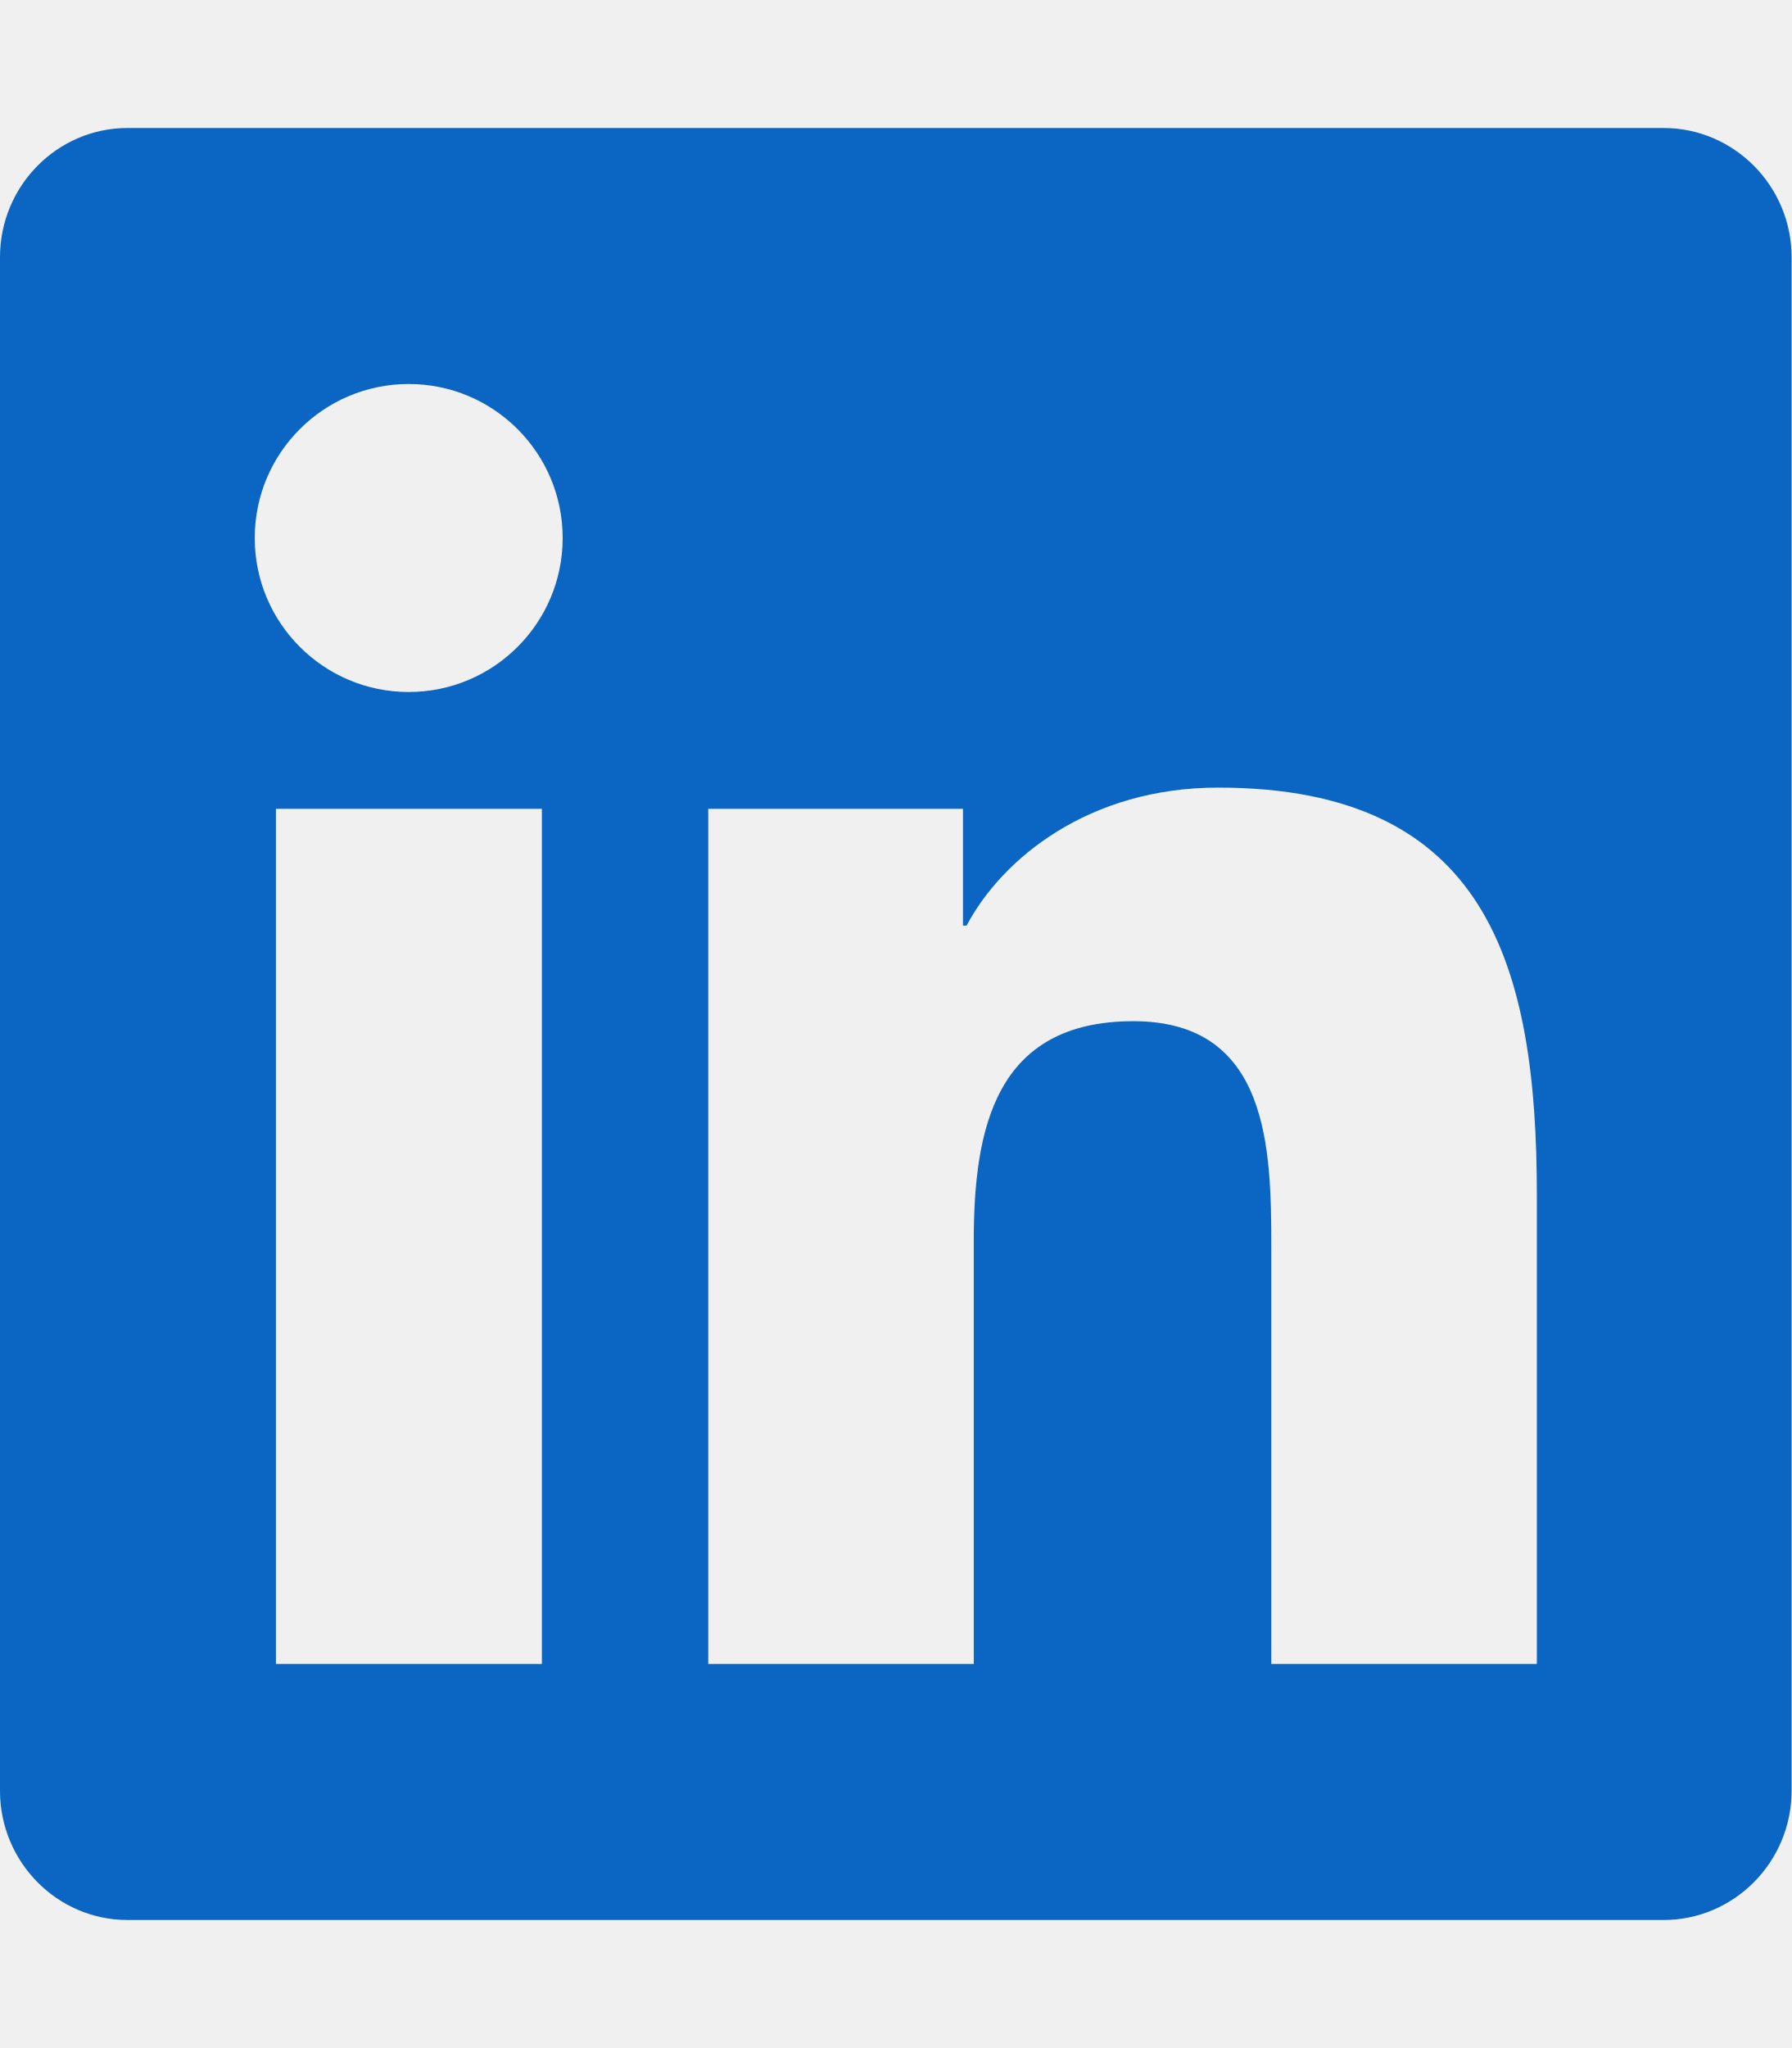
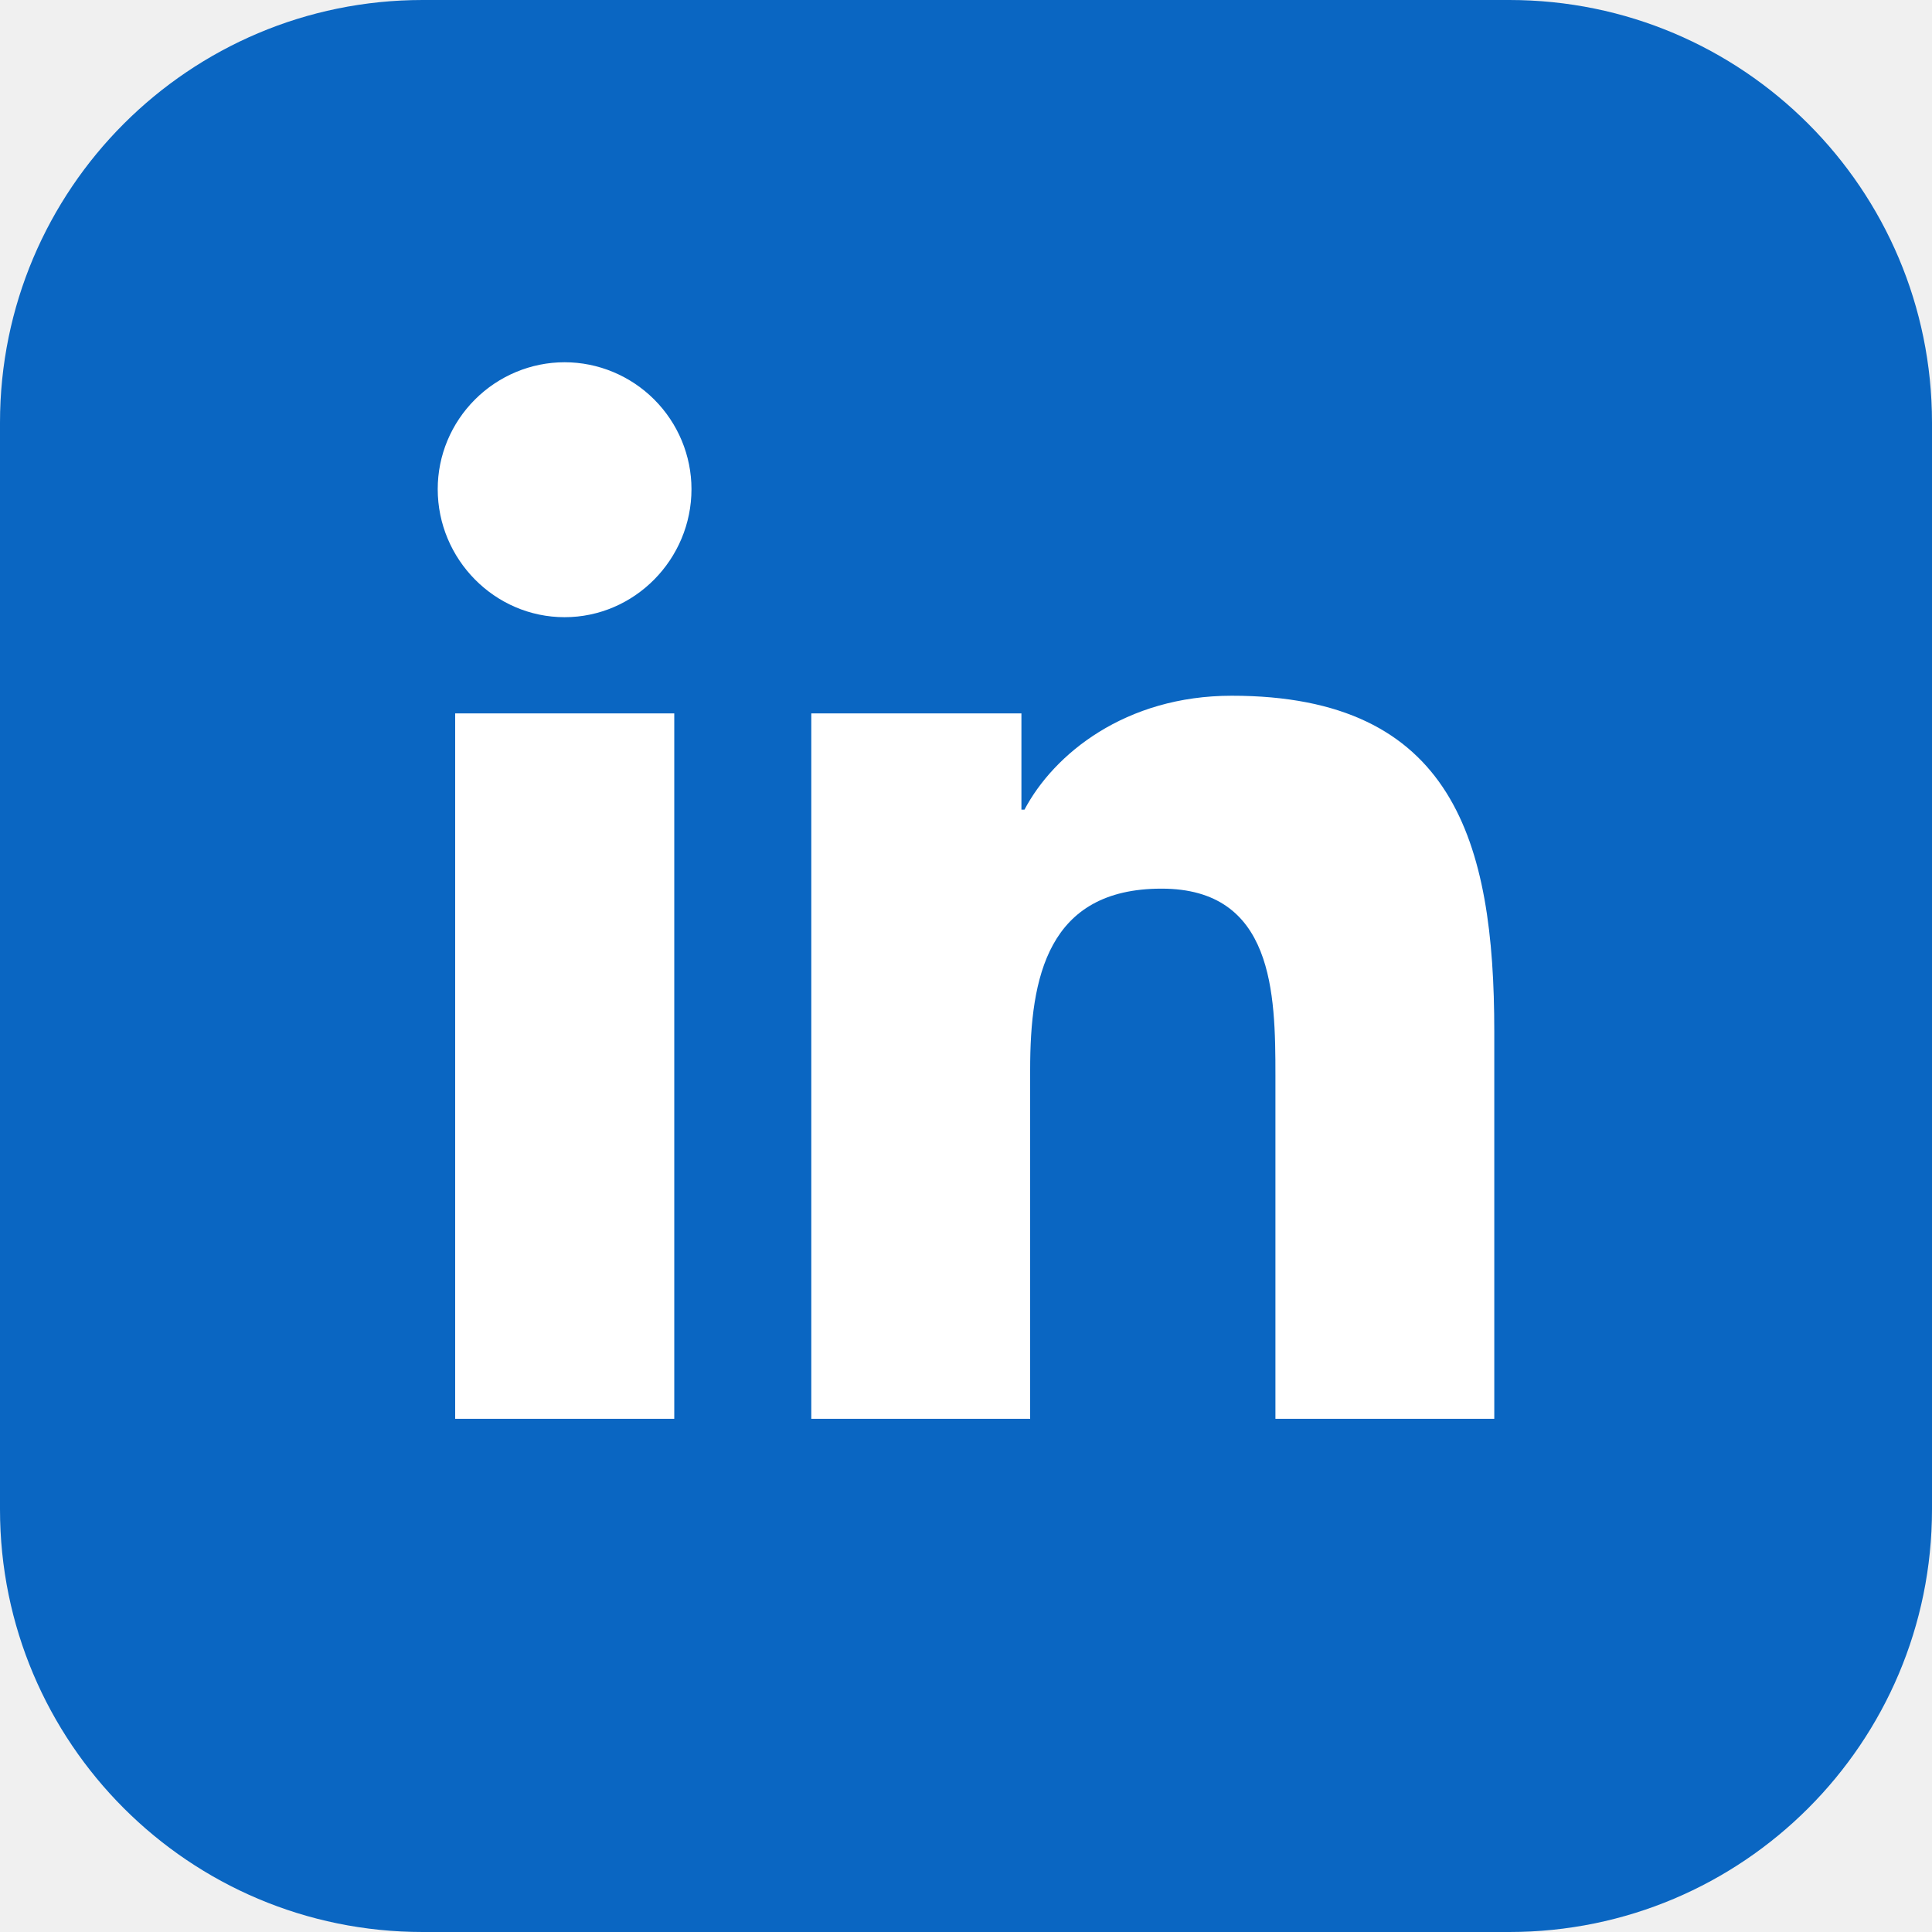
- <svg xmlns="http://www.w3.org/2000/svg" viewBox="0 0 448 512" fill="#0A66C2">
-   <path d="M416 32L31.9 32C14.3 32 0 46.5 0 64.3L0 447.7C0 465.5 14.3 480 31.9 480L416 480c17.6 0 32-14.5 32-32.3l0-383.4C448 46.5 433.6 32 416 32zM135.4 416l-66.4 0 0-213.8 66.5 0 0 213.8-.1 0zM102.2 96a38.5 38.5 0 1 1 0 77 38.5 38.5 0 1 1 0-77zM384.3 416l-66.4 0 0-104c0-24.8-.5-56.7-34.5-56.7-34.6 0-39.9 27-39.9 54.9l0 105.8-66.4 0 0-213.8 63.7 0 0 29.2 .9 0c8.9-16.8 30.6-34.5 62.9-34.5 67.2 0 79.7 44.3 79.7 101.9l0 117.2z" />
+ <svg xmlns="http://www.w3.org/2000/svg" viewBox="0 0 64 64">
+   <rect width="64" height="64" rx="14" fill="#0A66C2" />
+   <g transform="translate(14.5,12) scale(0.078125)" fill="#ffffff">
+     <path d="M100.3 448l-92.9 0 0-299.1 92.9 0 0 299.1zM53.8 108.1C24.1 108.1 0 83.5 0 53.8 0 39.5 5.7 25.9 15.8 15.8s23.8-15.8 38-15.8 27.9 5.7 38 15.8 15.8 23.8 15.8 38c0 29.7-24.1 54.3-53.8 54.3zM447.9 448l-92.7 0 0-145.6c0-34.7-.7-79.2-48.3-79.2-48.3 0-55.7 37.7-55.7 76.7l0 148.1-92.8 0 0-299.1 89.1 0 0 40.8 1.3 0c12.4-23.5 42.7-48.3 87.9-48.3 94 0 111.3 61.9 111.3 142.3l0 164.3-.1 0z" />
+   </g>
</svg>
